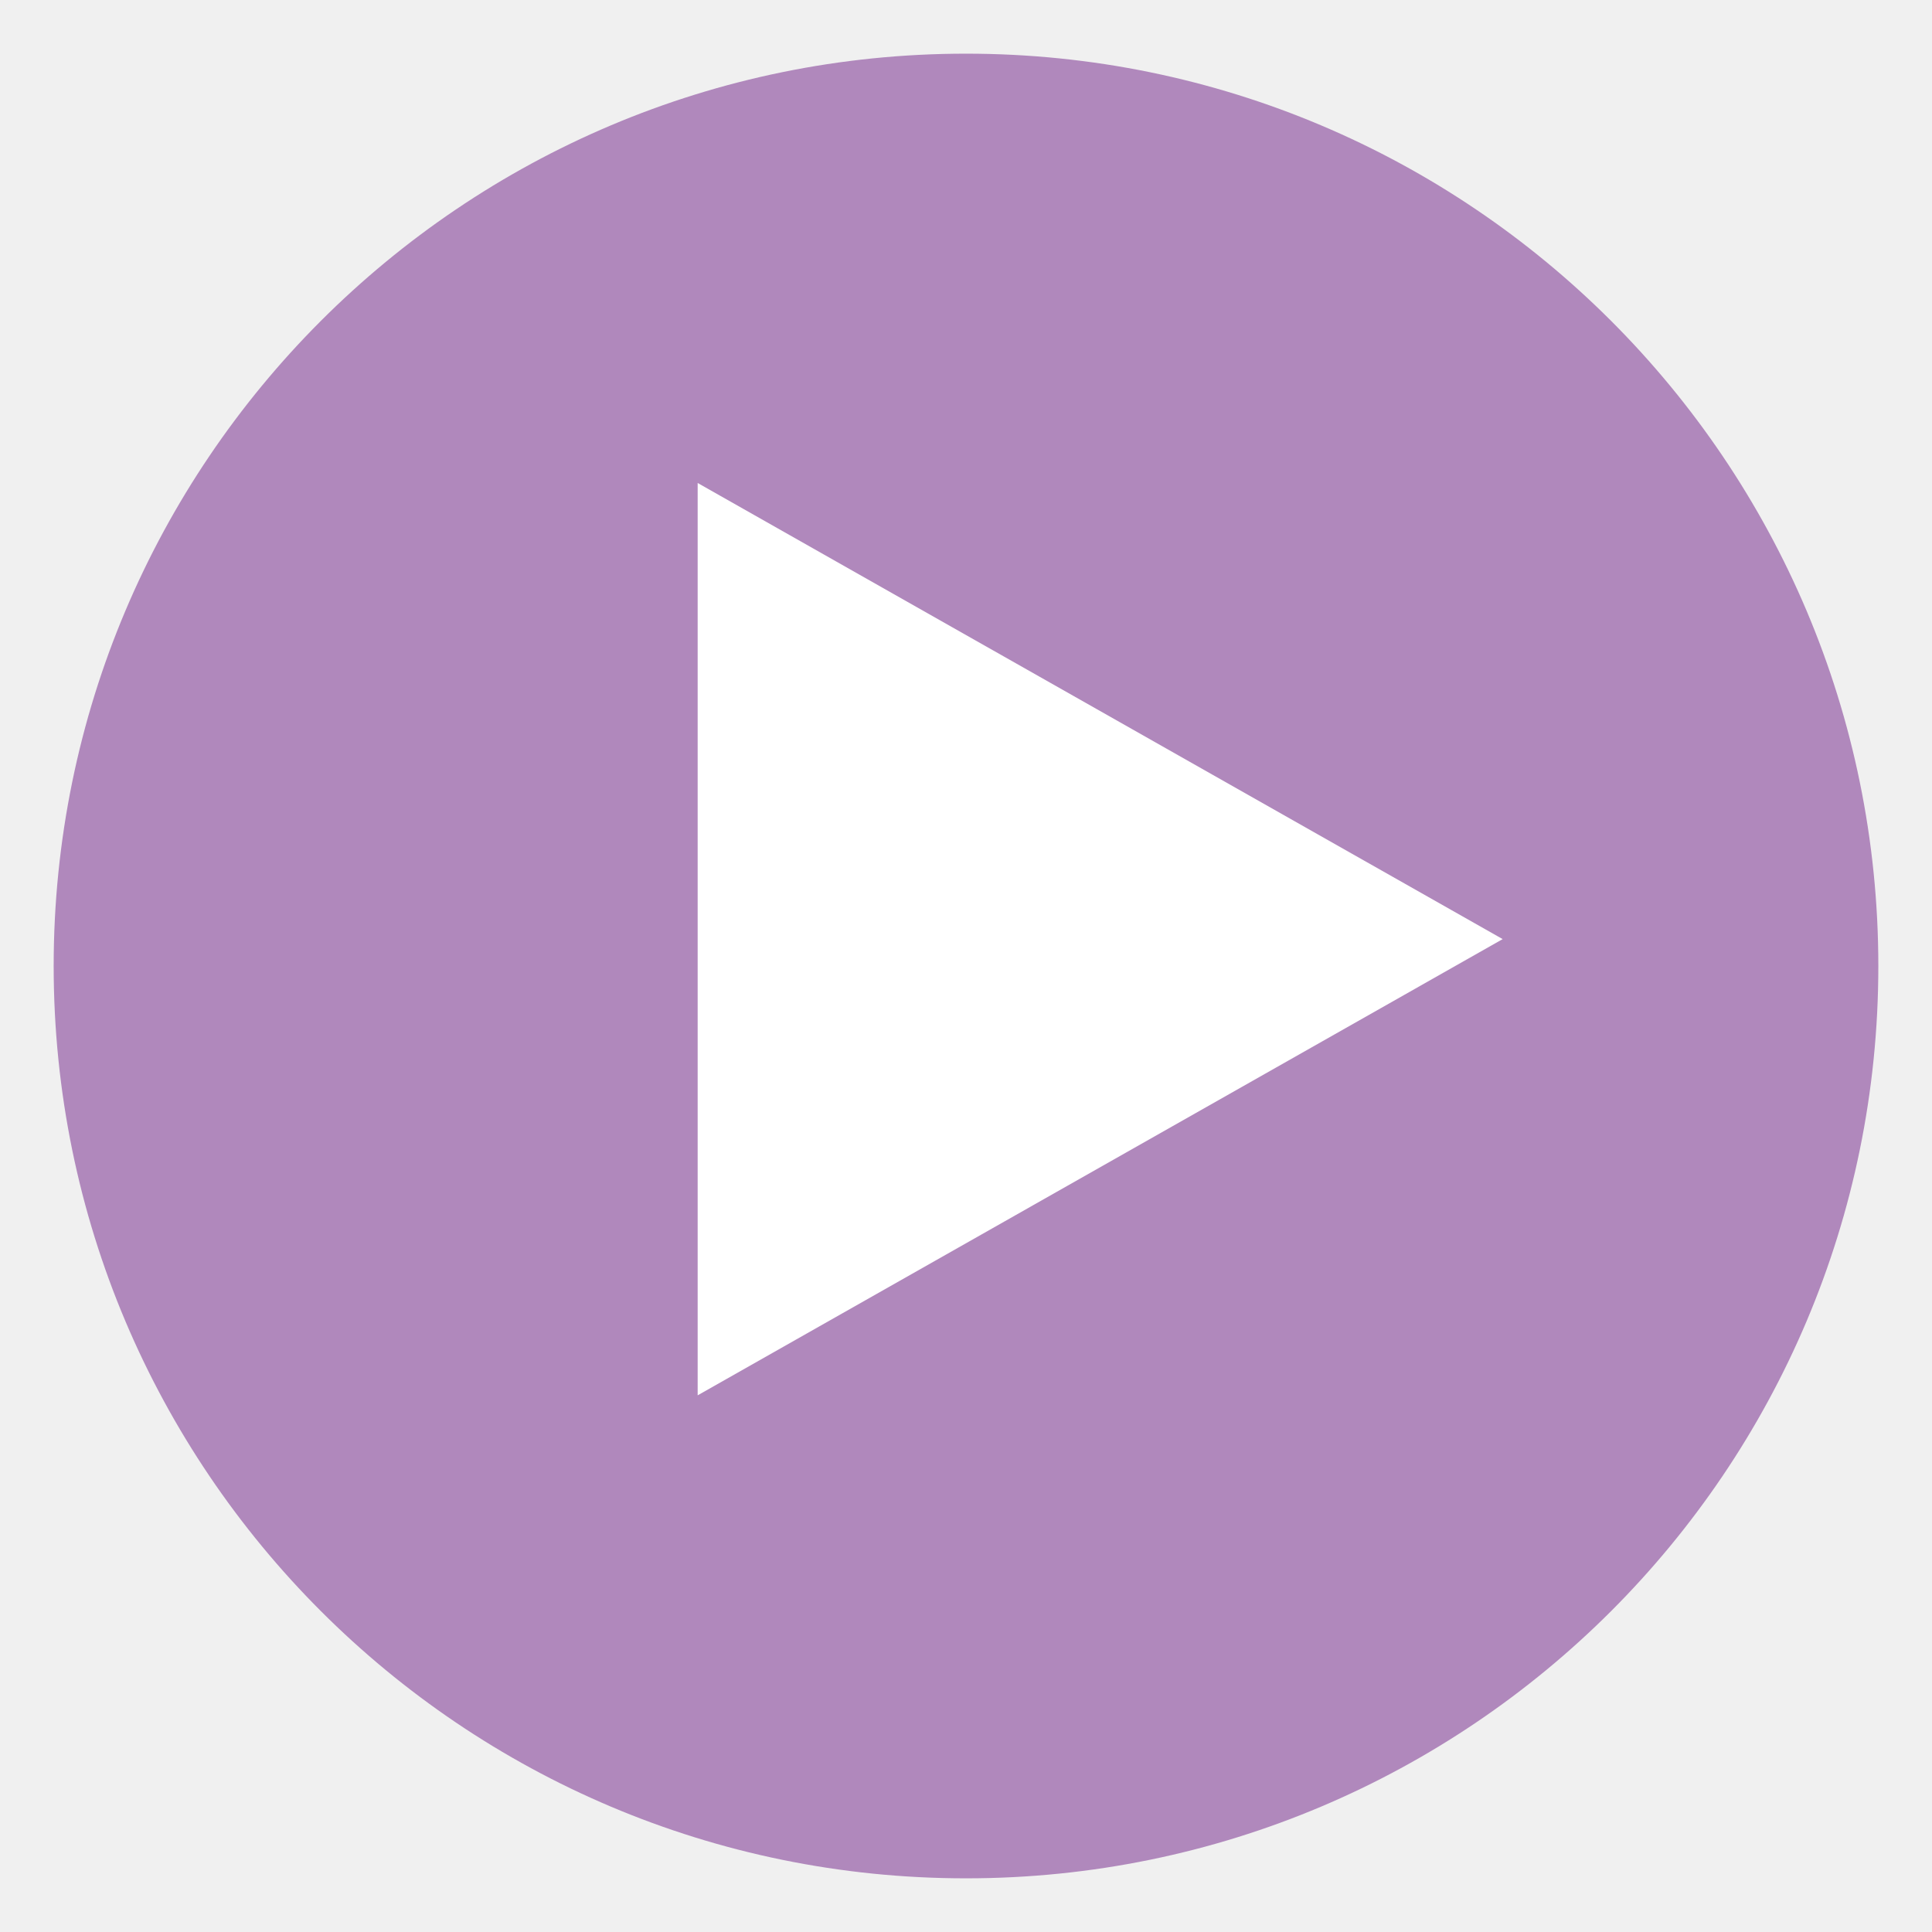
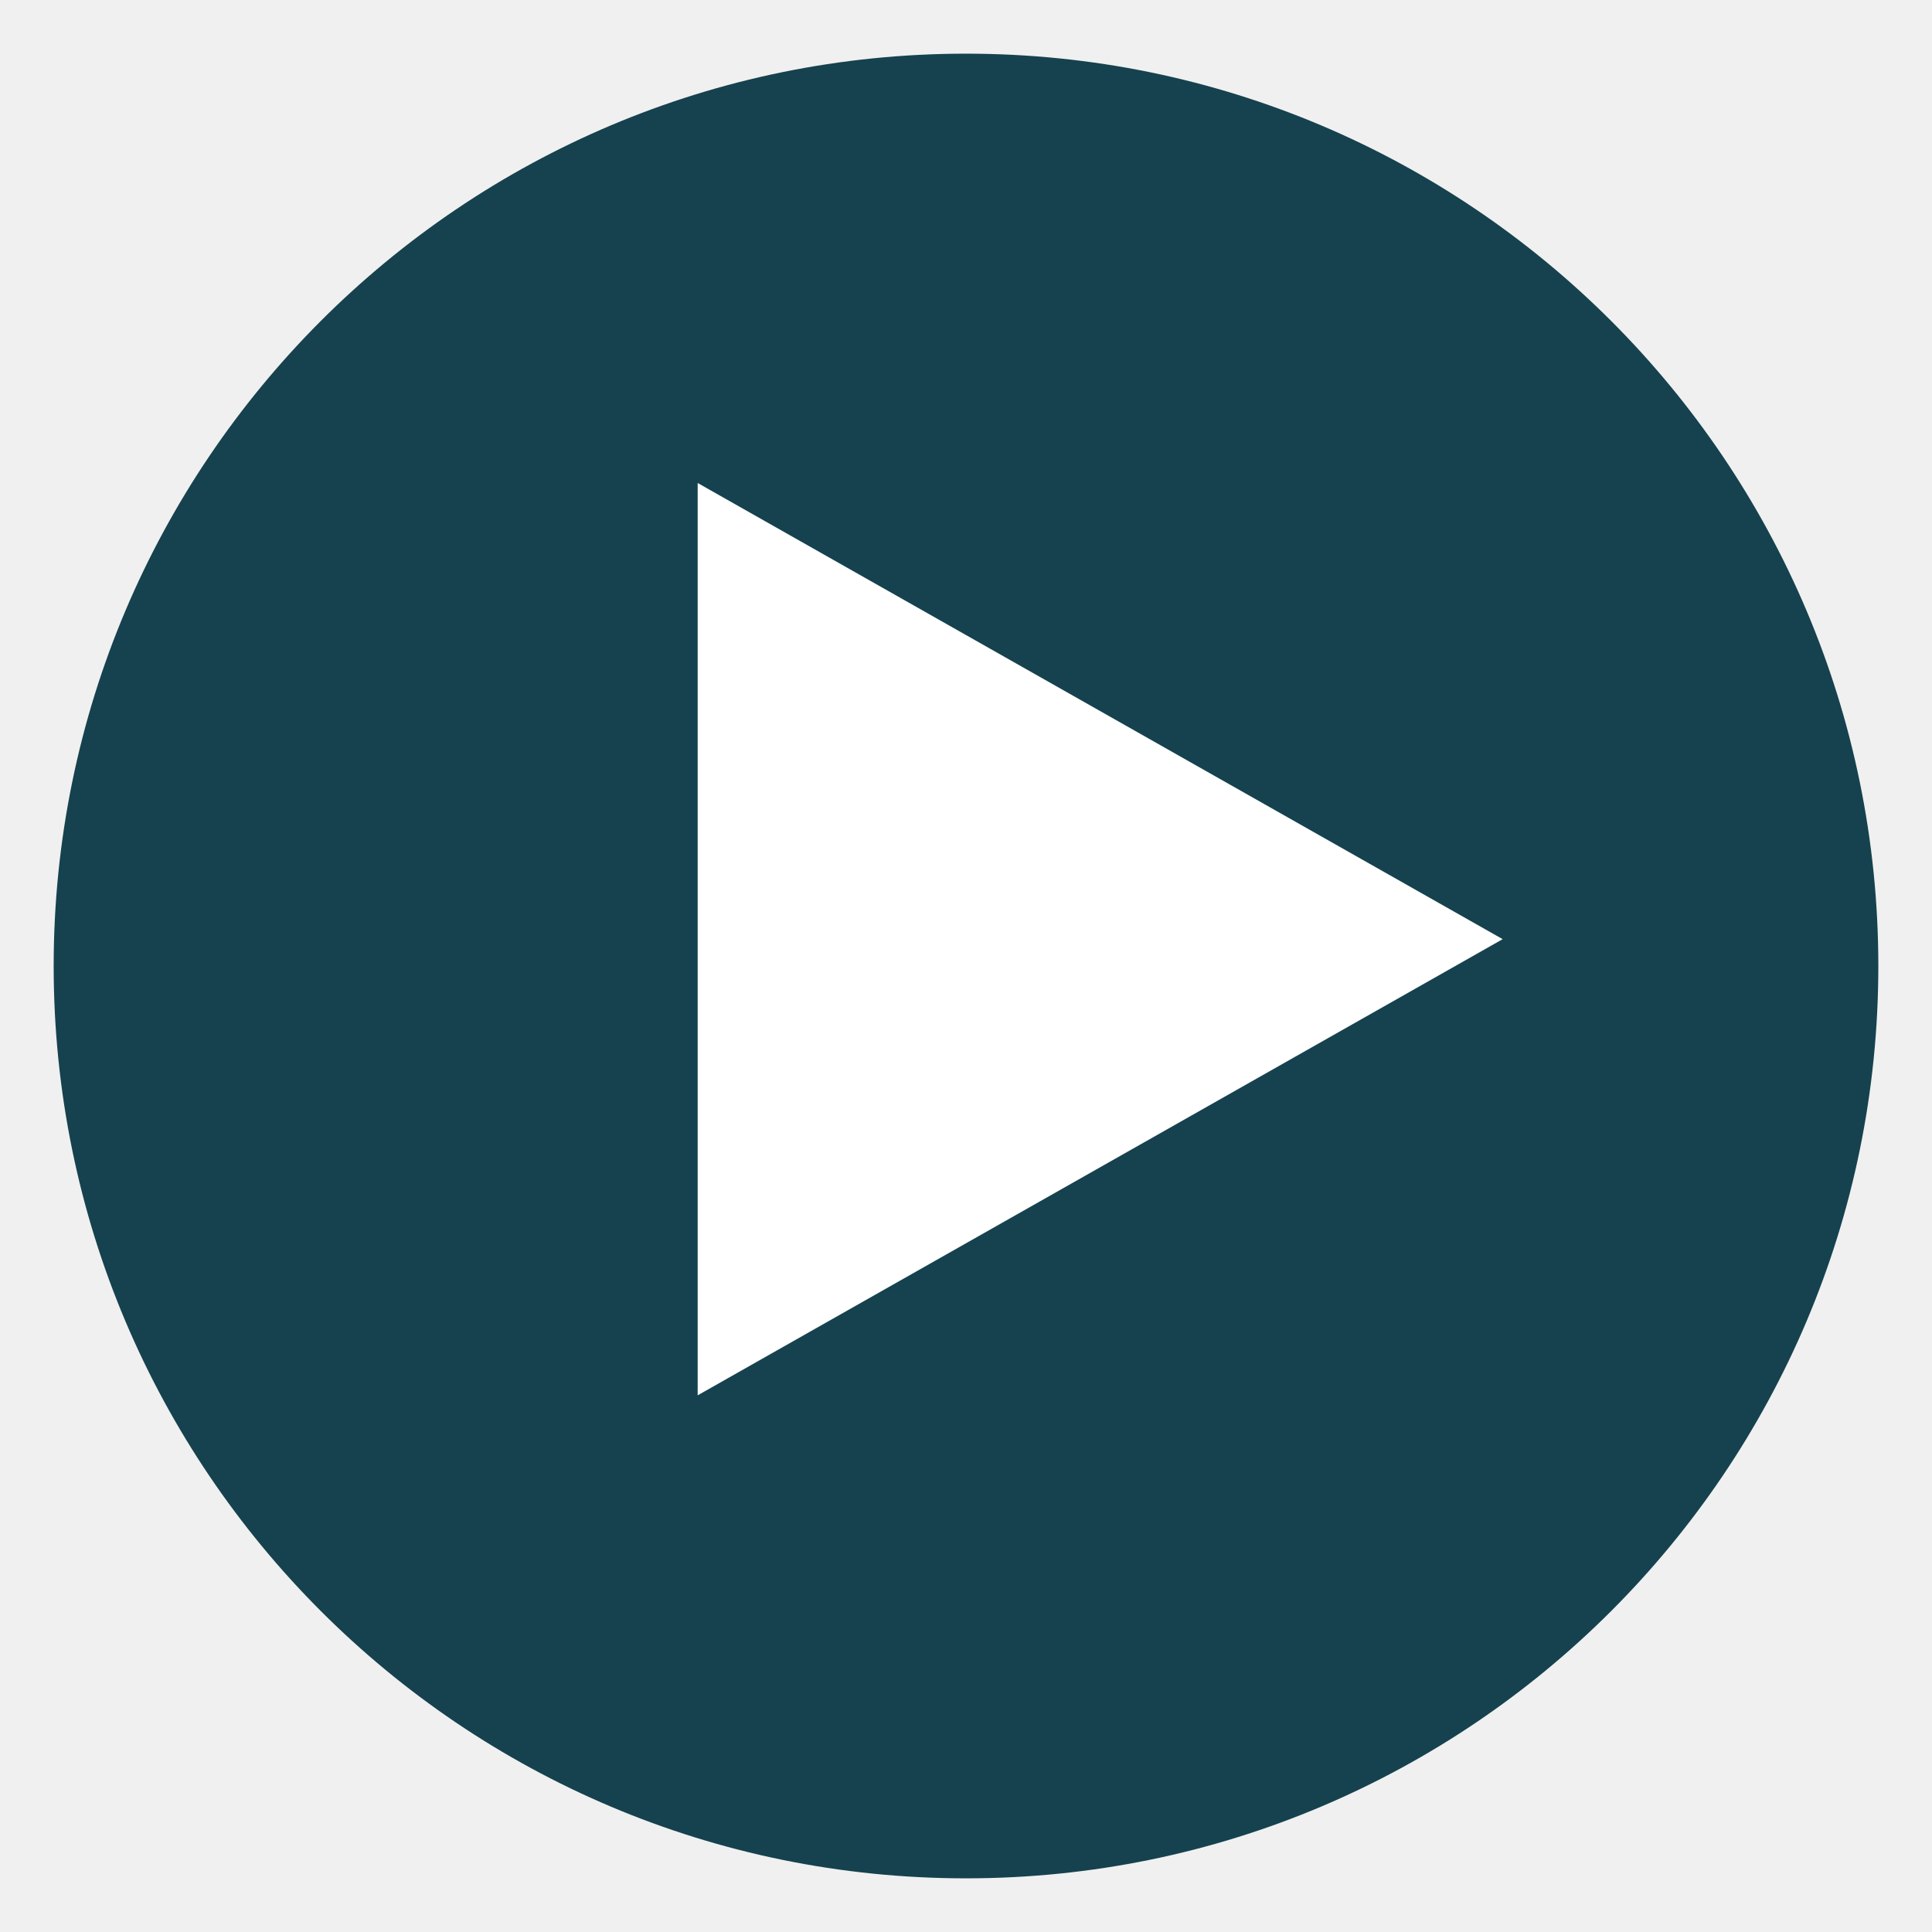
- <svg xmlns="http://www.w3.org/2000/svg" width="36px" height="36px" viewBox="0 0 36 36" version="1.1">
-   <defs />
-   <g id="Page-1" stroke="none" stroke-width="1" fill="none" fill-rule="evenodd">
+ <svg xmlns="http://www.w3.org/2000/svg" version="1.1" id="Layer_1" x="0px" y="0px" width="36px" height="36px" viewBox="0 0 36 36" enable-background="new 0 0 36 36" xml:space="preserve">
+   <g id="Page-1">
    <g id="circle-arrow">
-       <circle id="Oval-1" fill="#B088BC" cx="18" cy="18" r="17" />
-       <path d="M13,26 L28,17.499 L13,9 L13,26" id="Fill-13" fill="#FFFFFF" />
+       <circle id="Oval-1" fill="#15424E" cx="18" cy="18" r="17" />
+       <path id="Fill-13" fill="#FFFFFF" d="M13,26l15-8.5L13,9V26" />
    </g>
  </g>
</svg>
